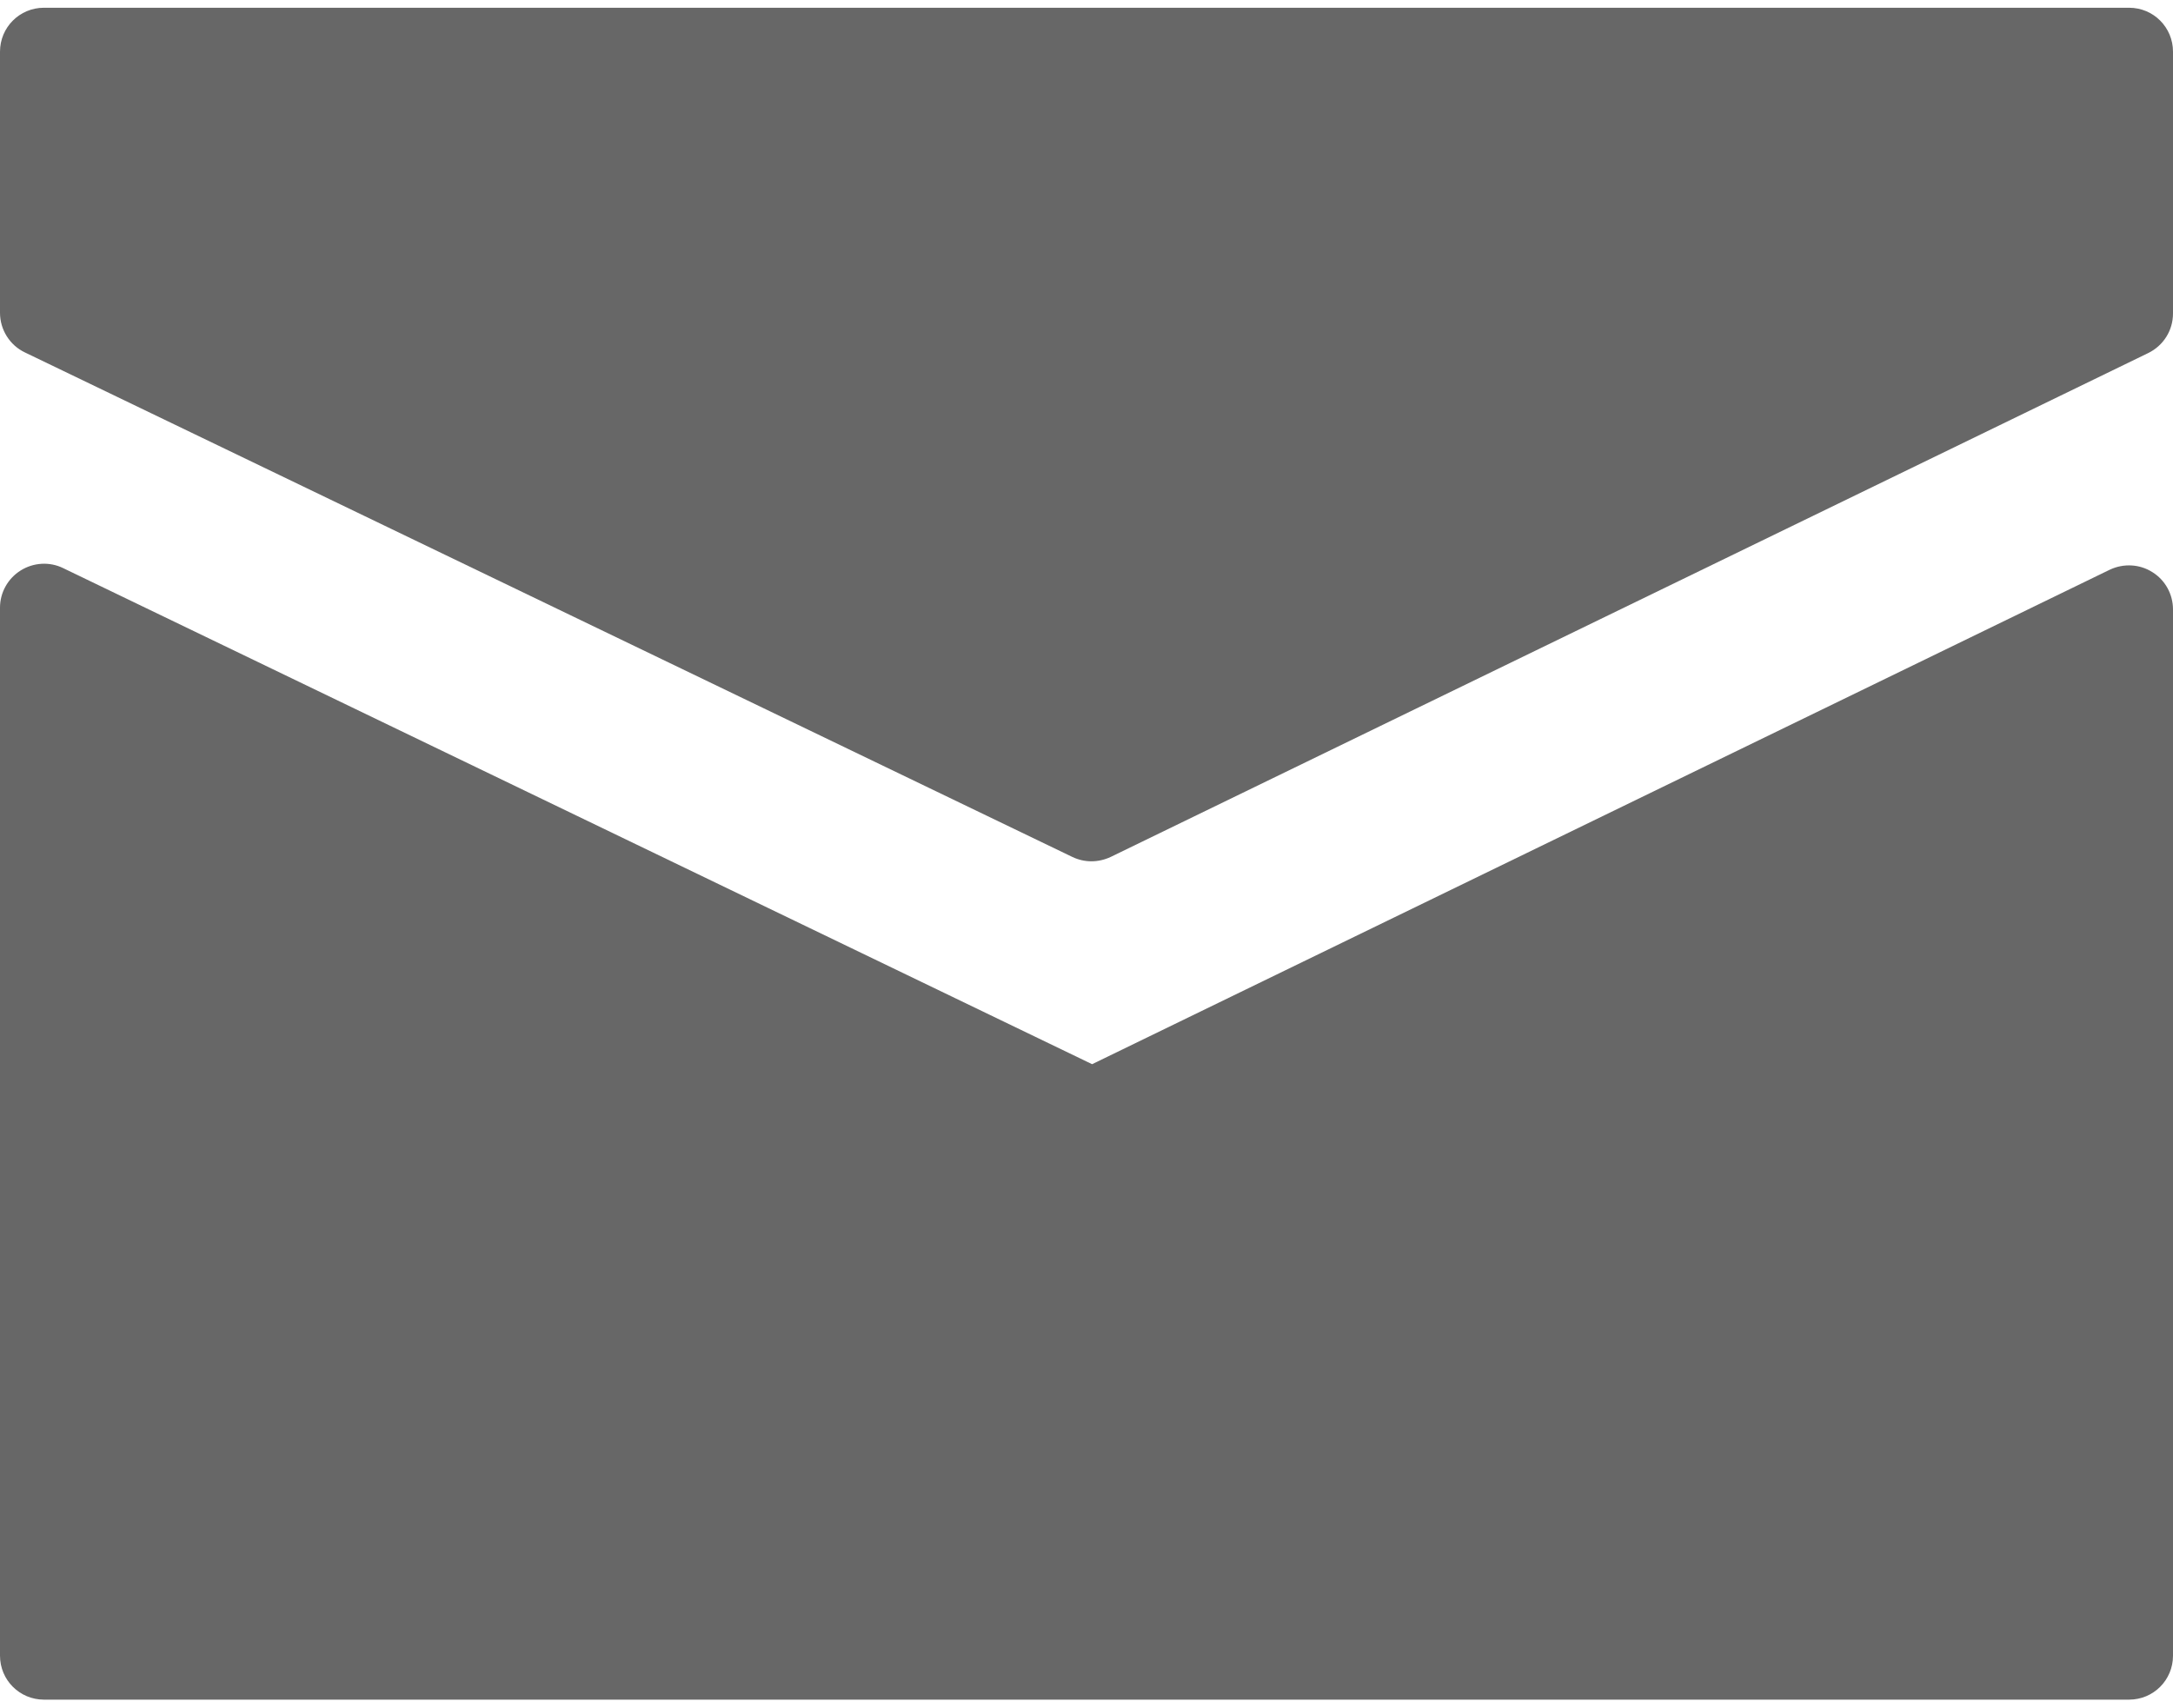
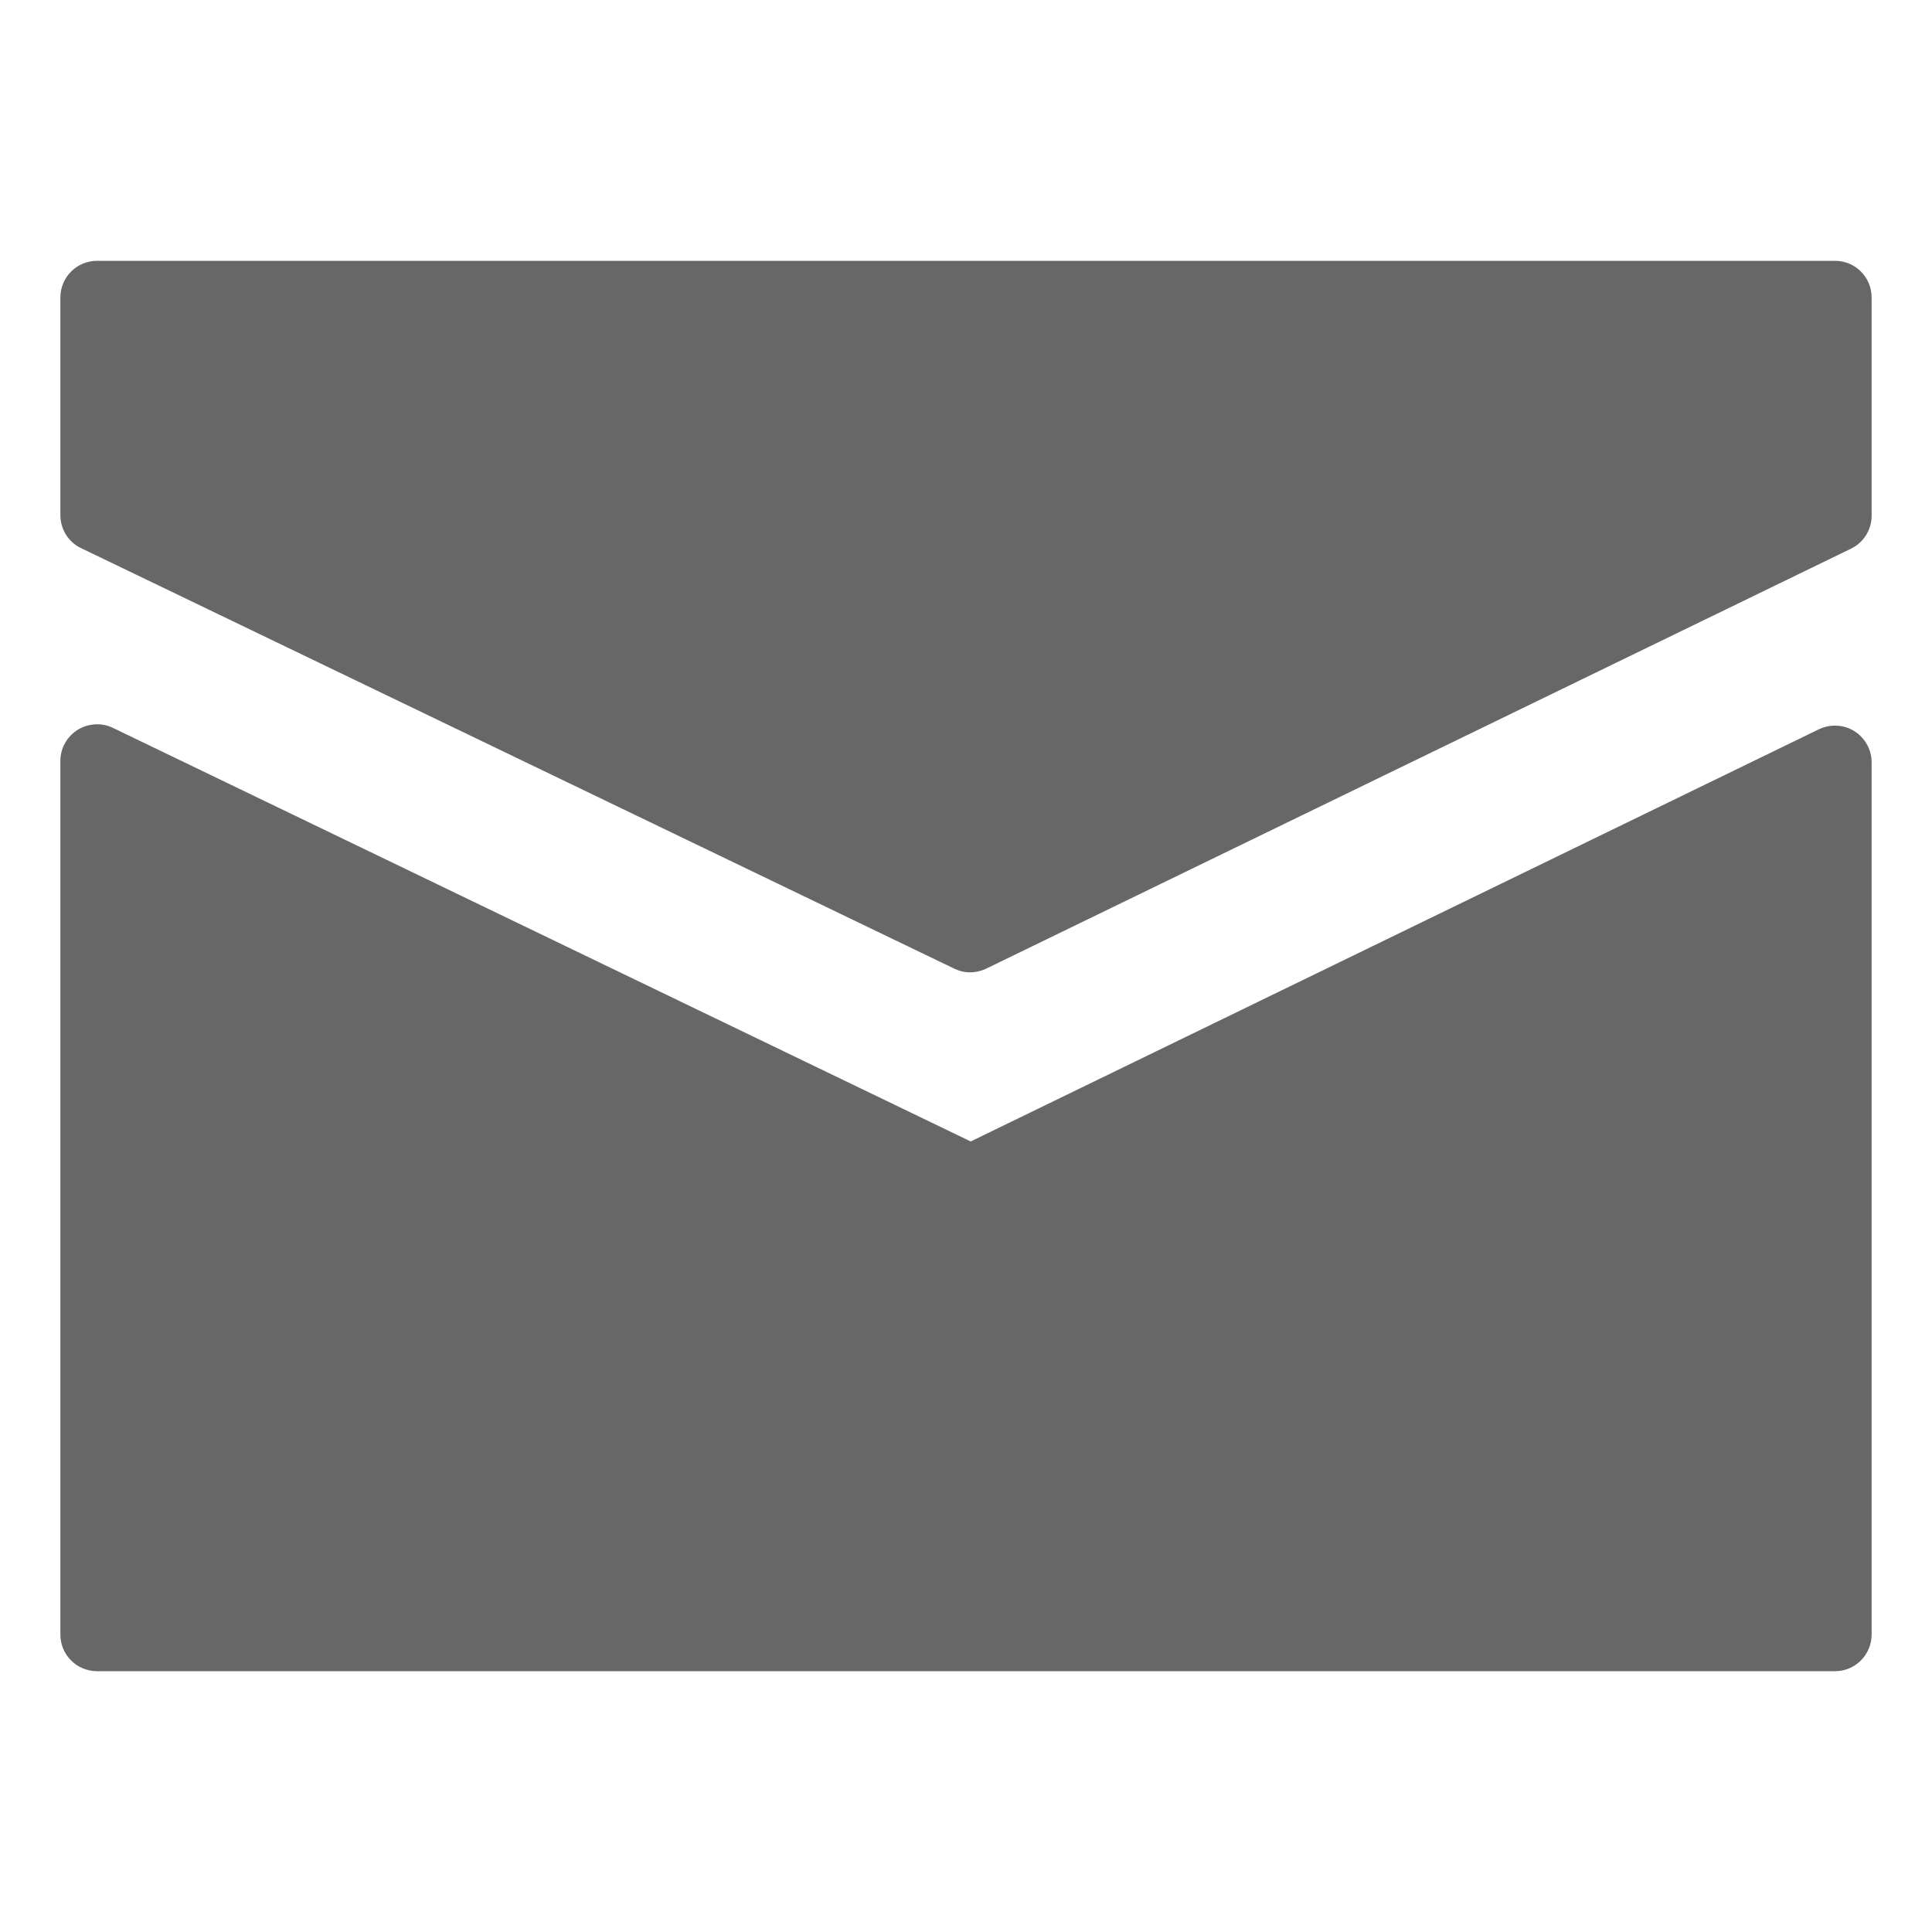
- <svg xmlns="http://www.w3.org/2000/svg" version="1.1" id="Layer_1" x="0px" y="0px" width="98px" height="77px" viewBox="0 0 98 77" enable-background="new 0 0 98 77" xml:space="preserve">
+ <svg xmlns="http://www.w3.org/2000/svg" version="1.1" id="Layer_1" x="0px" y="0px" width="32px" height="32px" viewBox="0 0 32 32" enable-background="new 0 0 32 32" xml:space="preserve">
  <g>
    <g>
      <g>
-         <path fill="#676767" d="M49.22,38.843c-0.294,0-0.585-0.066-0.86-0.197L1.121,15.893C0.432,15.564,0,14.86,0,14.107V2.331     c0-1.096,0.883-1.982,1.982-1.982h94.036C97.121,0.349,98,1.235,98,2.331v11.807c0,0.764-0.432,1.449-1.117,1.784L50.092,38.646     C49.815,38.776,49.518,38.843,49.22,38.843z" />
+         <path fill="#676767" d="M16.066,16.105c-0.09,0-0.178-0.021-0.262-0.062L1.343,9.079C1.132,8.979,1,8.764,1,8.533V4.928     C1,4.593,1.27,4.32,1.607,4.32h28.787C30.73,4.32,31,4.592,31,4.928v3.614c0,0.233-0.132,0.444-0.342,0.546l-14.324,6.956     C16.25,16.084,16.158,16.105,16.066,16.105z" />
      </g>
    </g>
    <g>
      <g>
-         <path fill="#676767" d="M96.018,76.651H1.982C0.883,76.651,0,75.765,0,74.669V27.404c0-0.678,0.35-1.311,0.931-1.676     c0.577-0.362,1.304-0.406,1.915-0.108l46.407,22.373l45.894-22.299c0.618-0.294,1.349-0.257,1.922,0.108     C97.649,26.16,98,26.801,98,27.482v47.187C98,75.765,97.121,76.651,96.018,76.651z" />
+         <path fill="#676767" d="M30.395,27.68H1.607C1.27,27.68,1,27.408,1,27.073v-14.47c0-0.209,0.107-0.401,0.285-0.514     c0.176-0.109,0.398-0.124,0.586-0.033l14.207,6.85l14.049-6.827c0.189-0.09,0.413-0.079,0.588,0.032     C30.893,12.223,31,12.418,31,12.627v14.445C31,27.407,30.73,27.68,30.395,27.68z" />
      </g>
    </g>
  </g>
</svg>
